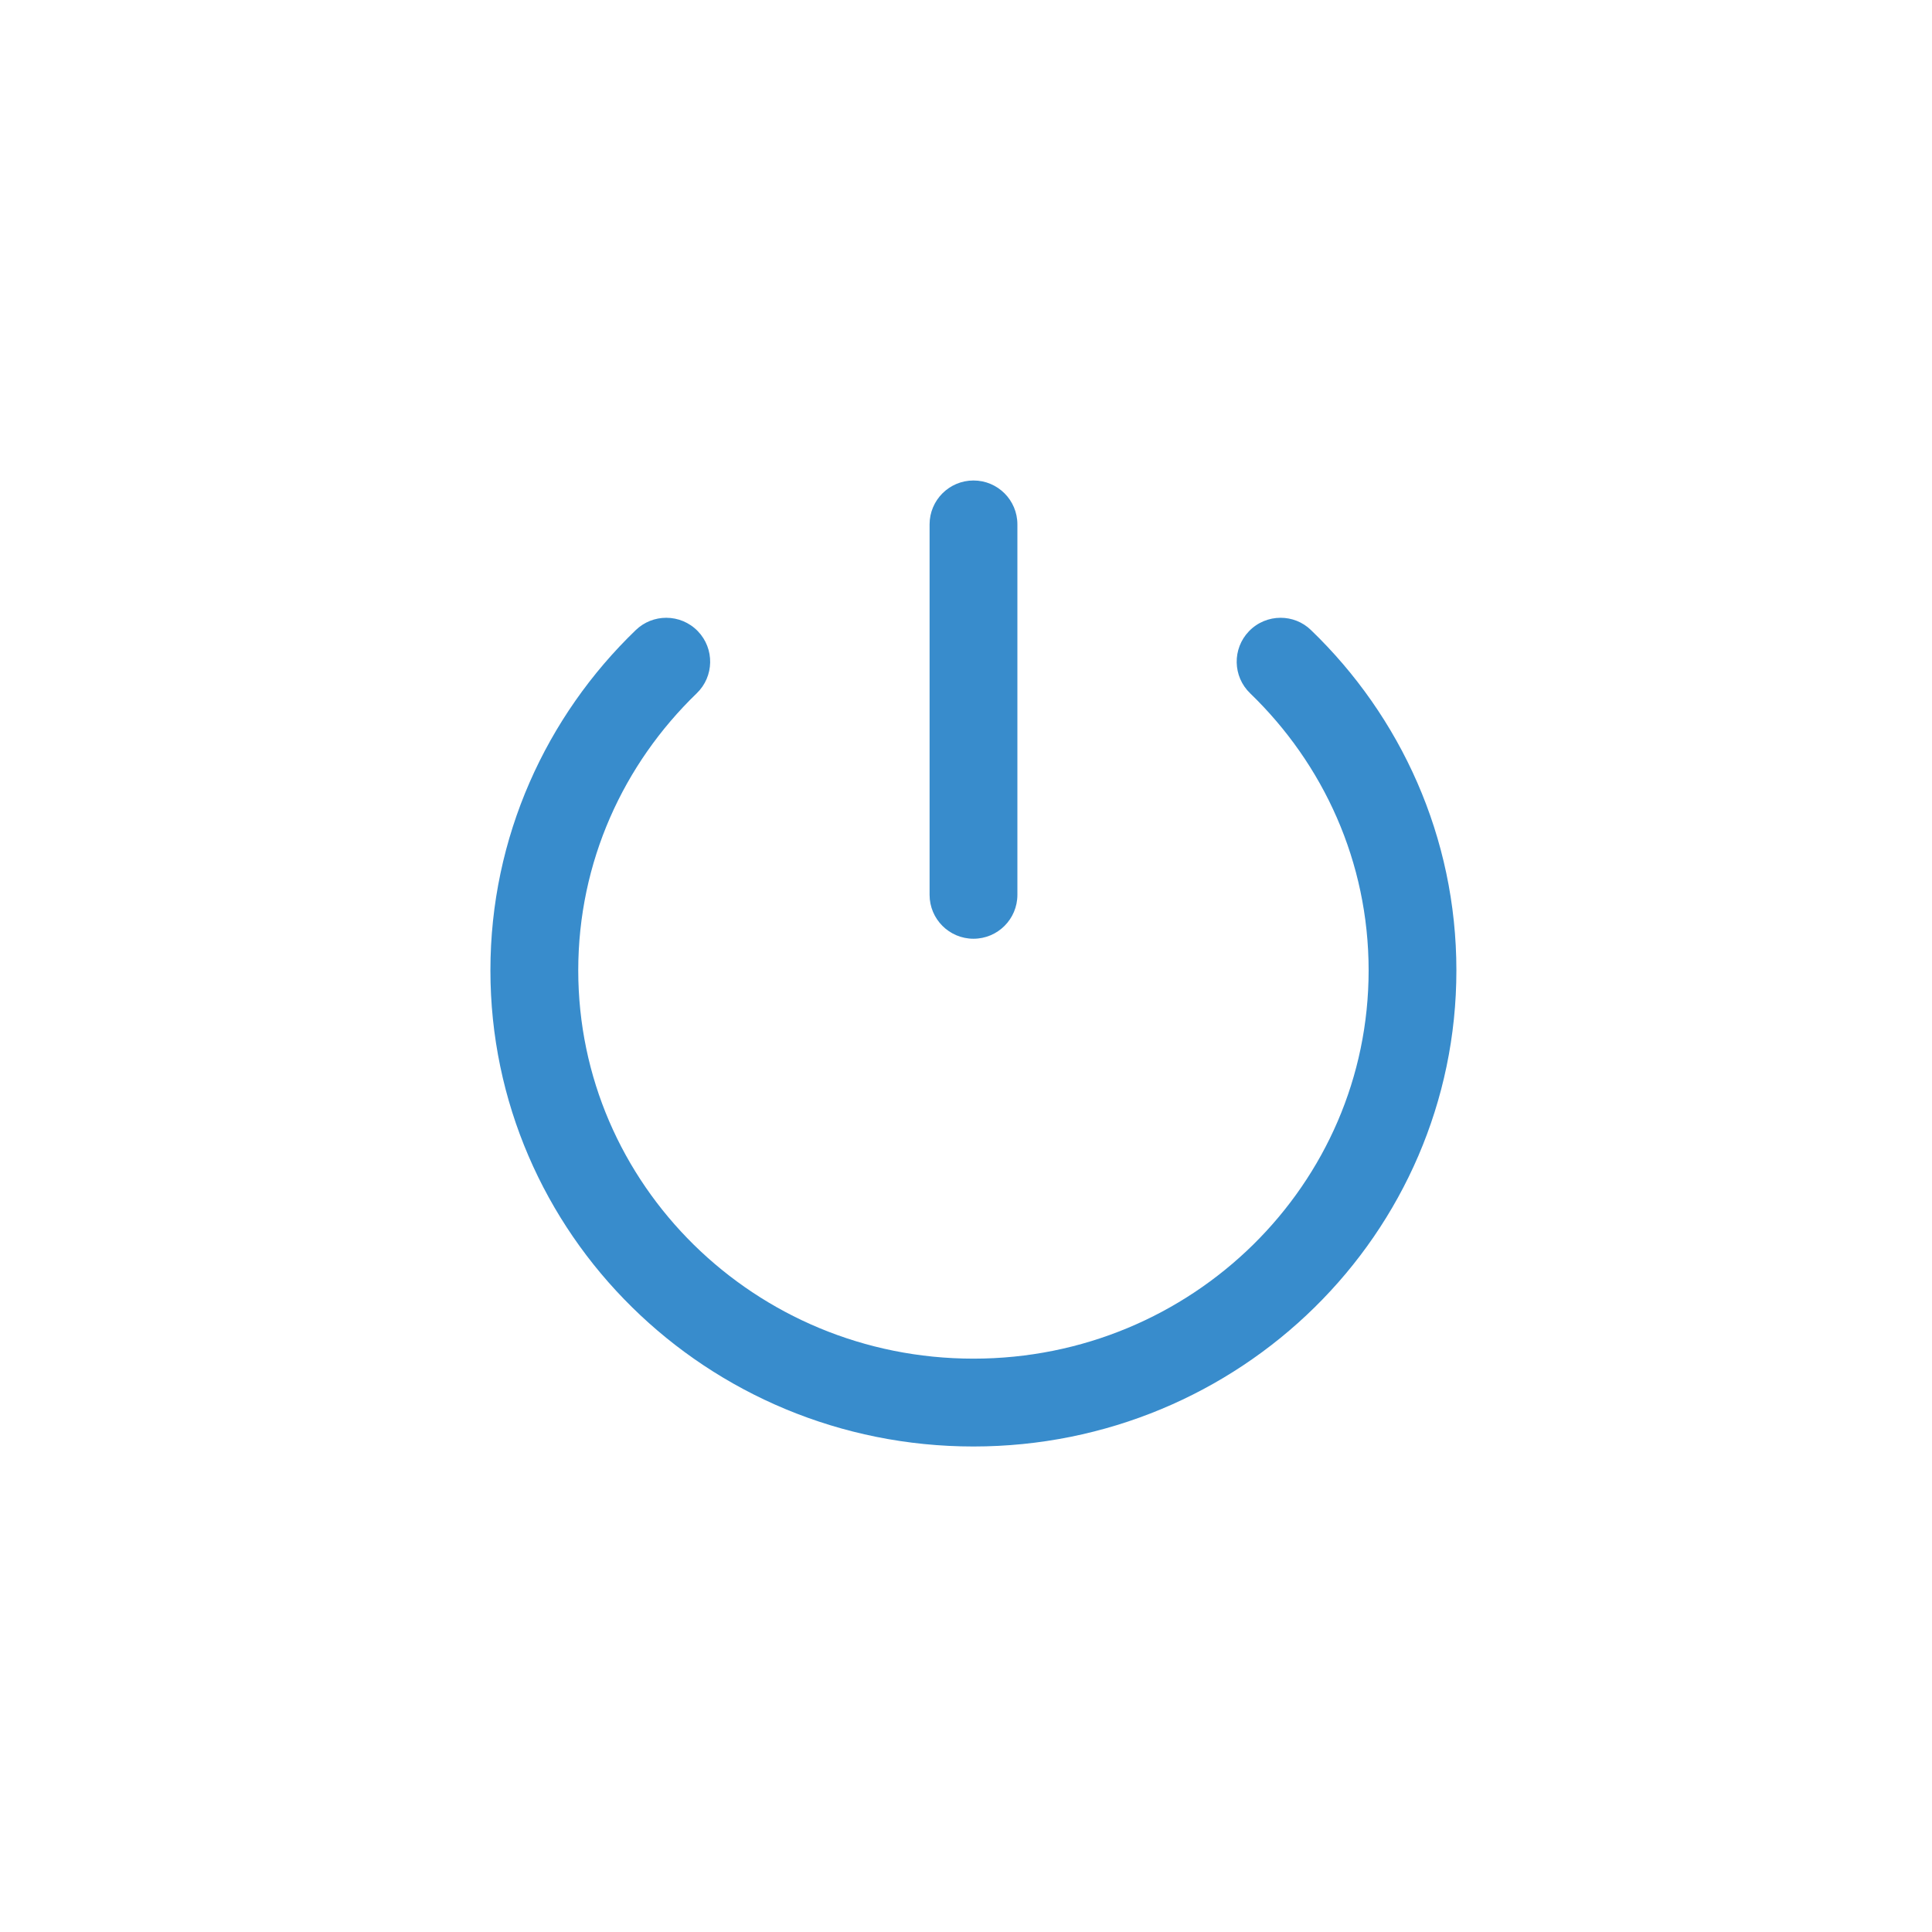
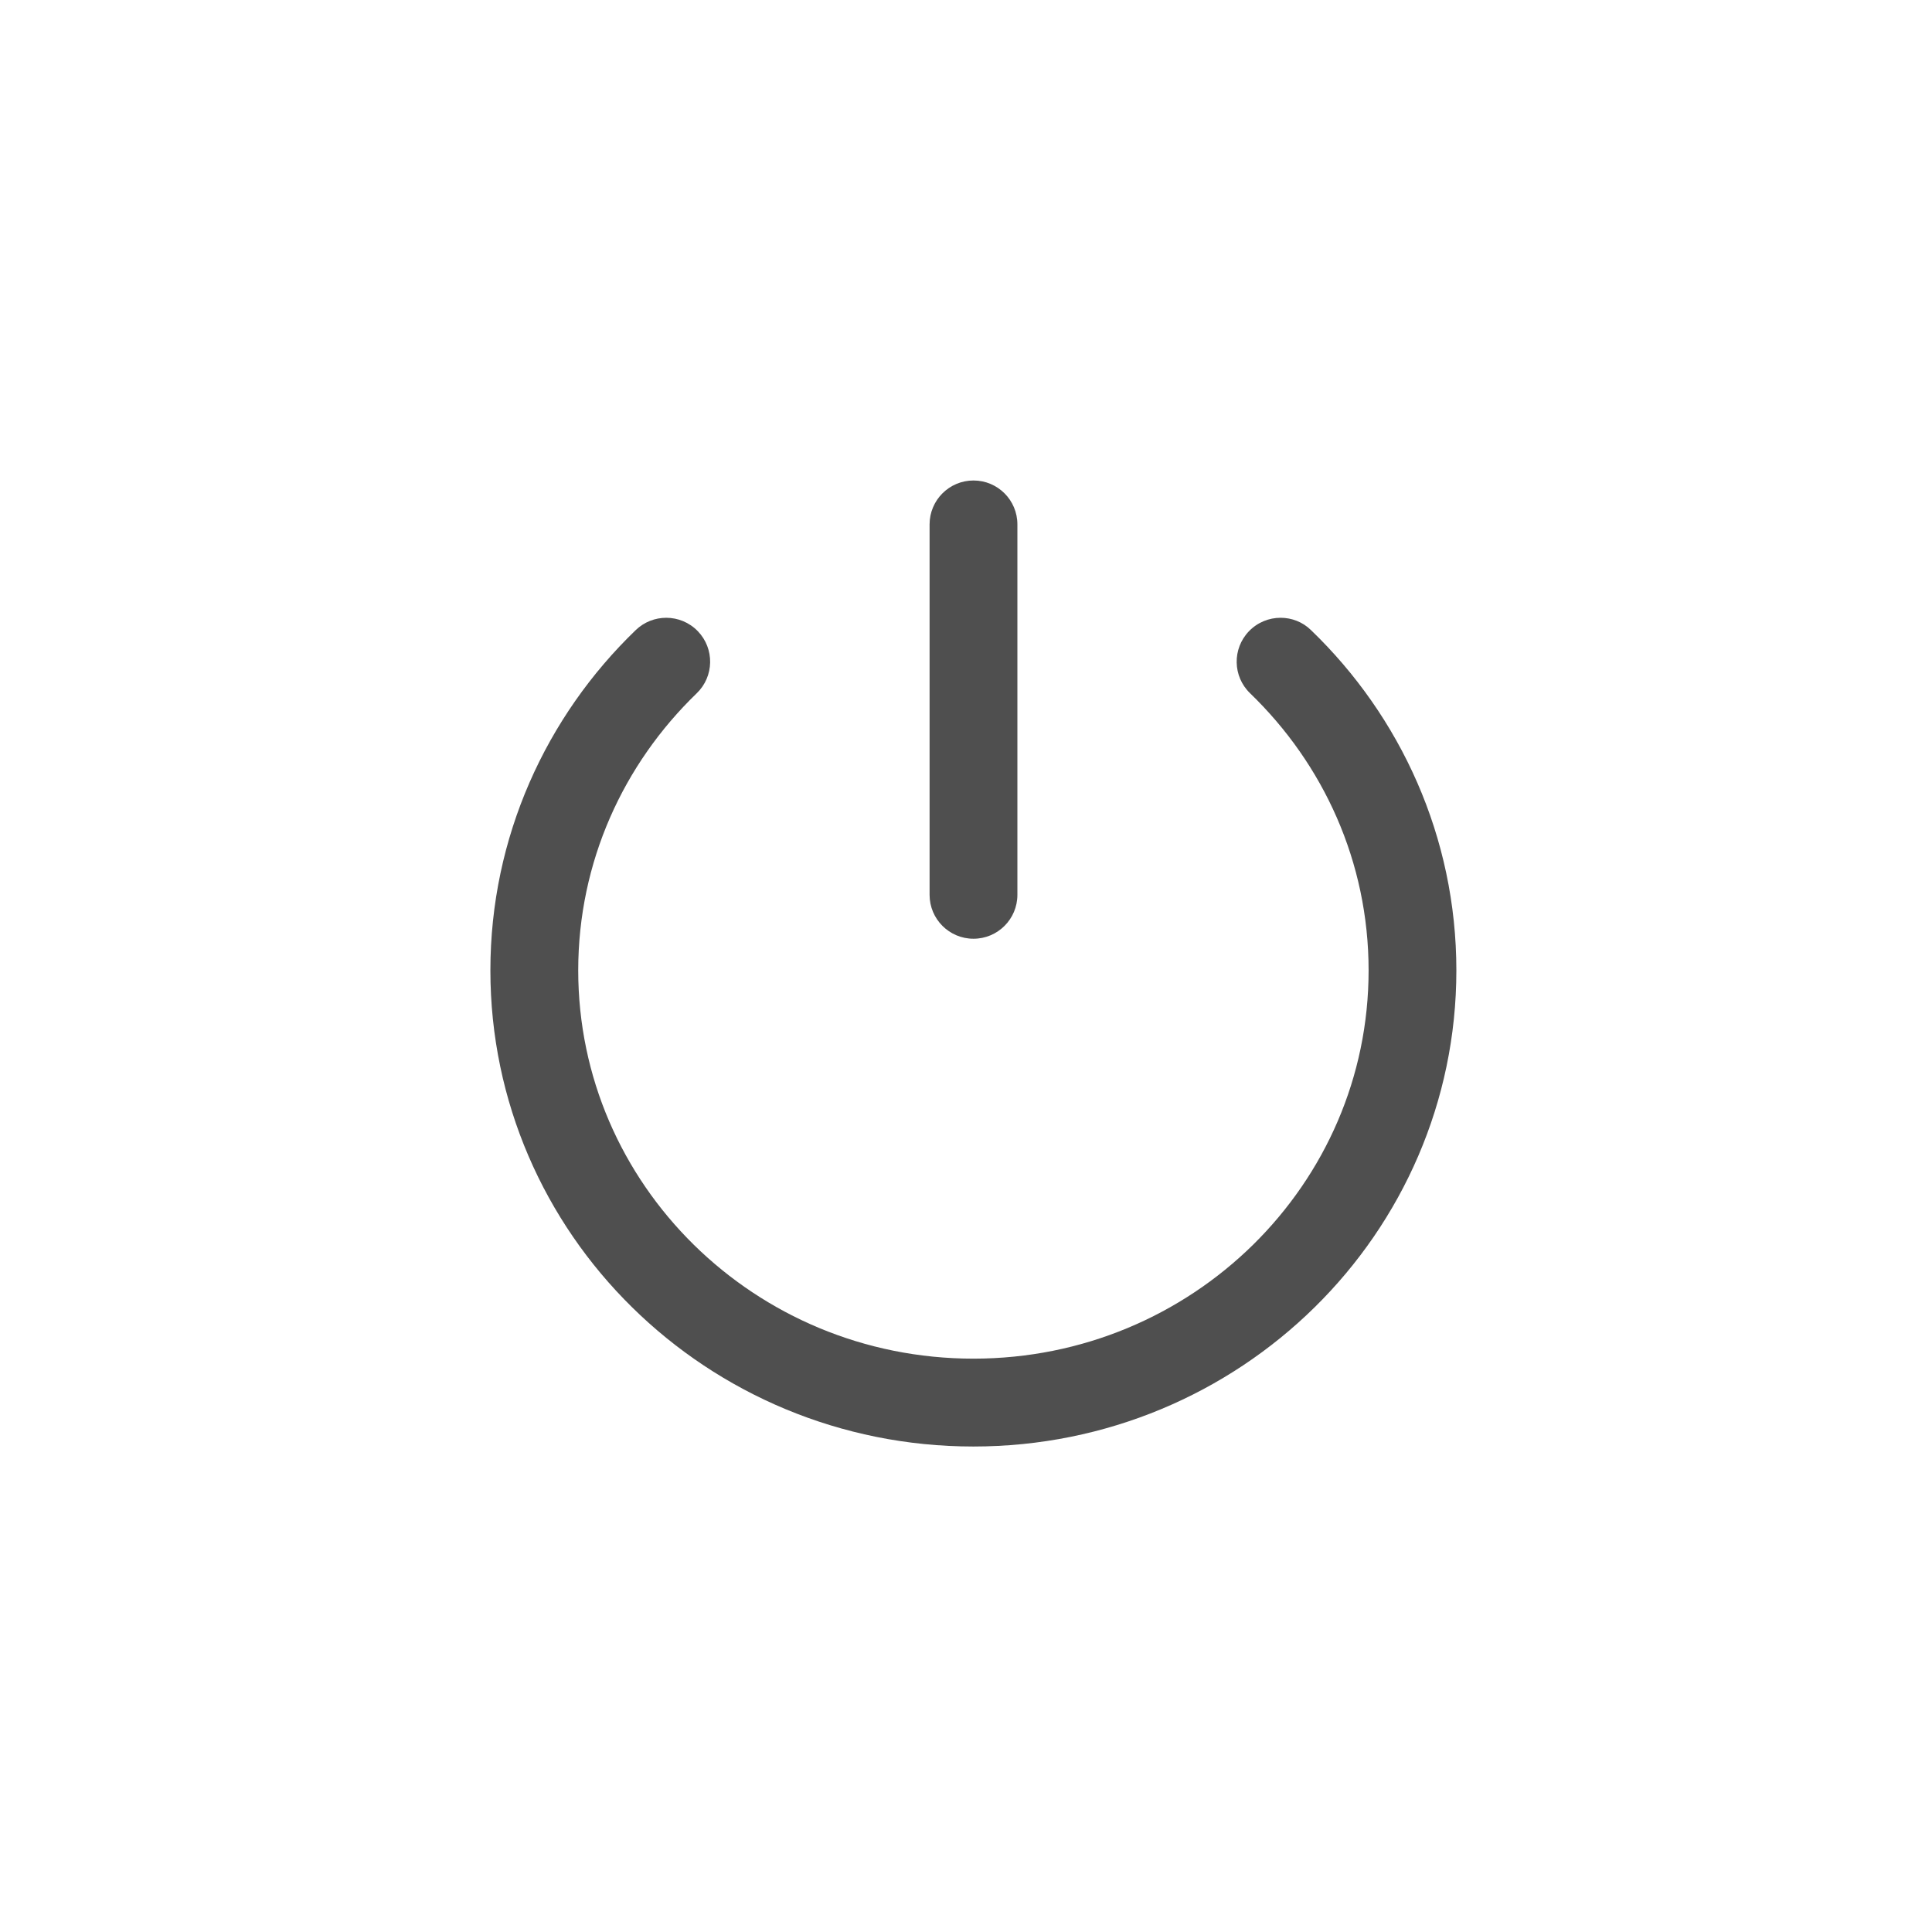
<svg xmlns="http://www.w3.org/2000/svg" version="1.1" id="图层_1" x="0px" y="0px" width="80px" height="80px" viewBox="0 0 80 80" enable-background="new 0 0 80 80" xml:space="preserve">
  <g>
-     <path fill="#388CCC" d="M40.31,19.896c-1.004,0-1.818,0.814-1.818,1.818v15.339c0,1.004,0.814,1.818,1.818,1.818   c1.004,0,1.818-0.814,1.818-1.818V21.714C42.128,20.709,41.314,19.896,40.31,19.896" />
-     <path fill="#388CCC" d="M53.028,25.581c-0.478,0-0.953,0.186-1.311,0.557c-0.696,0.723-0.675,1.874,0.049,2.57   c3.033,2.928,4.905,6.978,4.906,11.474c-0.001,4.437-1.82,8.439-4.782,11.358c-2.964,2.915-7.049,4.718-11.582,4.719   c-4.533-0.001-8.617-1.804-11.581-4.719c-2.962-2.919-4.781-6.922-4.783-11.358c0.001-4.496,1.873-8.545,4.906-11.474   c0.723-0.697,0.744-1.848,0.047-2.571c-0.357-0.37-0.833-0.556-1.309-0.556c-0.455,0-0.909,0.169-1.262,0.509l0,0   c-3.705,3.568-6.02,8.571-6.019,14.092c-0.001,5.446,2.249,10.392,5.868,13.95c3.616,3.562,8.622,5.764,14.129,5.764   c0.001,0,0.002,0,0.002,0c0.001,0,0.001,0,0.003,0c5.507,0,10.512-2.202,14.129-5.764c3.618-3.559,5.869-8.504,5.868-13.95   c0.001-5.521-2.313-10.523-6.021-14.092C53.937,25.75,53.482,25.581,53.028,25.581" />
+     <path fill="#4F4F4F" d="M40.31,19.896c-1.004,0-1.818,0.814-1.818,1.818v15.339c0,1.004,0.814,1.818,1.818,1.818   c1.004,0,1.818-0.814,1.818-1.818V21.714C42.128,20.709,41.314,19.896,40.31,19.896" />
+     <path fill="#4F4F4F" d="M53.027,25.581c-0.478,0-0.952,0.186-1.311,0.557c-0.695,0.723-0.675,1.874,0.049,2.57   c3.033,2.928,4.905,6.978,4.906,11.474c-0.001,4.437-1.82,8.439-4.781,11.358c-2.965,2.915-7.05,4.718-11.583,4.719   c-4.533-0.001-8.617-1.804-11.581-4.719c-2.962-2.919-4.781-6.922-4.783-11.358c0.001-4.496,1.873-8.545,4.906-11.474   c0.723-0.697,0.744-1.848,0.047-2.571c-0.357-0.37-0.833-0.556-1.309-0.556c-0.455,0-0.909,0.169-1.262,0.509l0,0   c-3.705,3.568-6.02,8.571-6.019,14.092c-0.001,5.446,2.249,10.392,5.868,13.95c3.616,3.562,8.622,5.765,14.129,5.765   c0.001,0,0.002,0,0.002,0c0.001,0,0.001,0,0.003,0c5.507,0,10.511-2.203,14.128-5.765c3.619-3.559,5.869-8.504,5.869-13.95   c0-5.521-2.313-10.523-6.021-14.092C53.938,25.75,53.482,25.581,53.027,25.581" />
  </g>
</svg>
